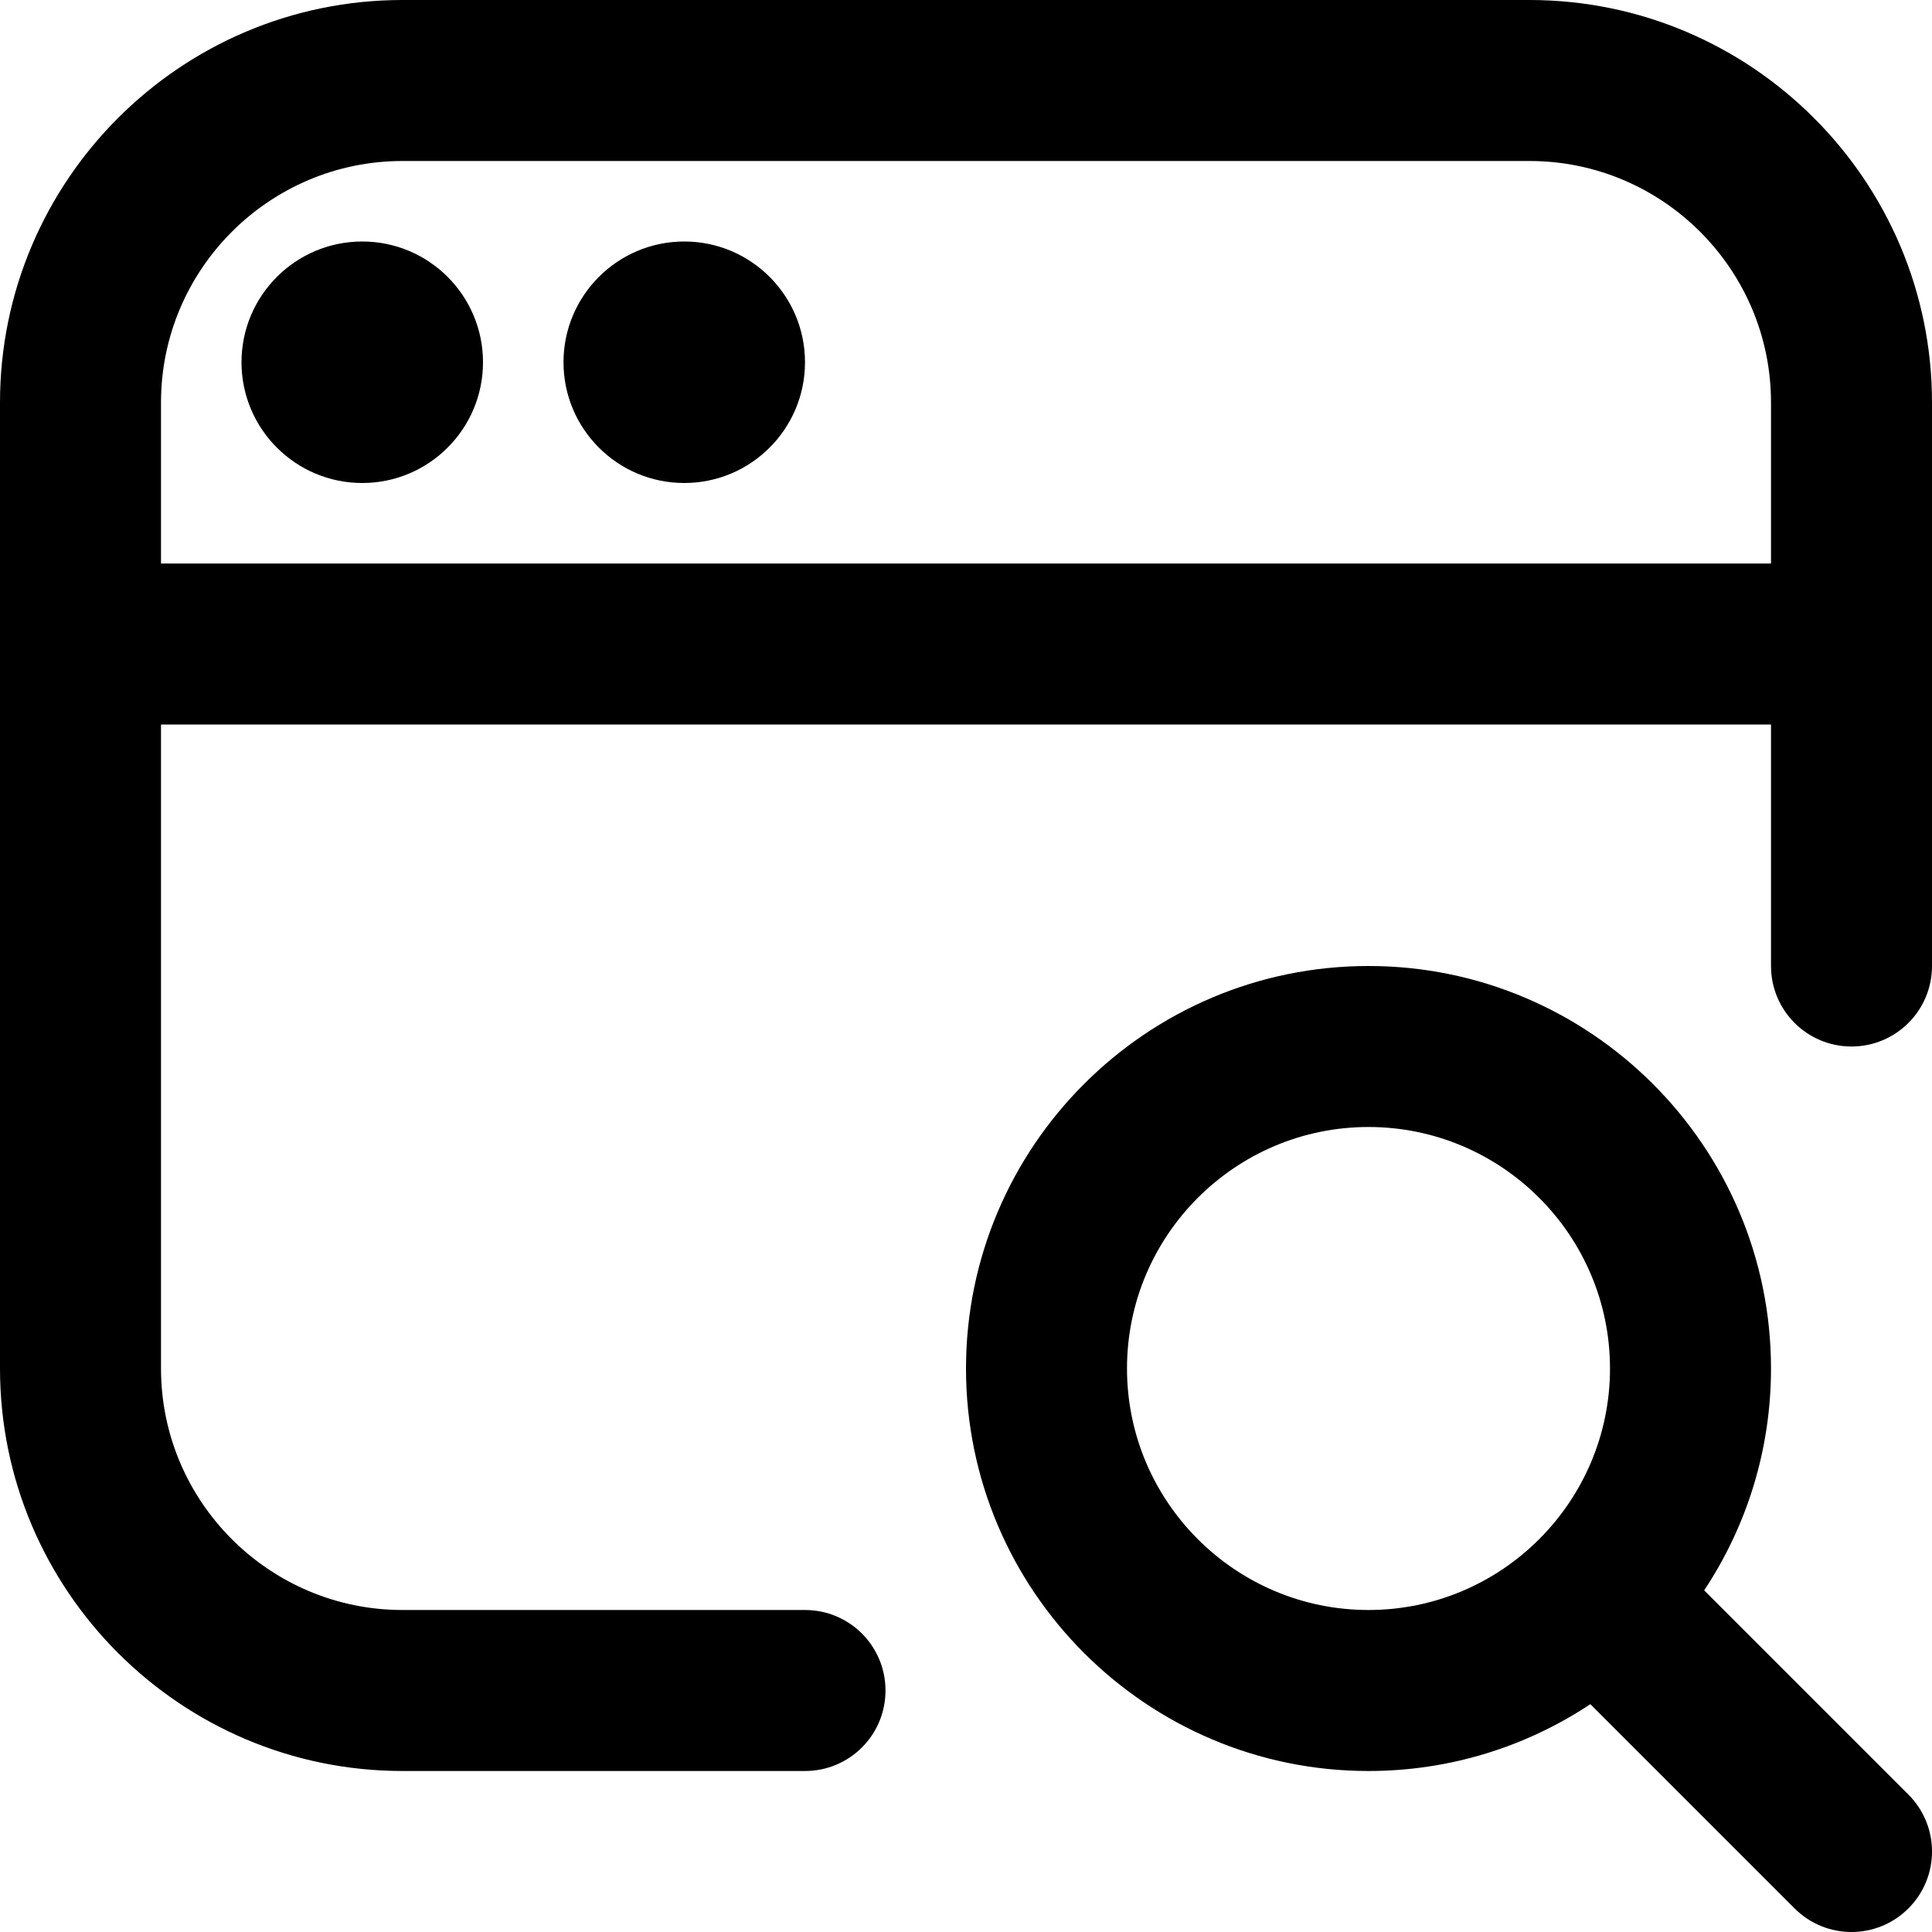
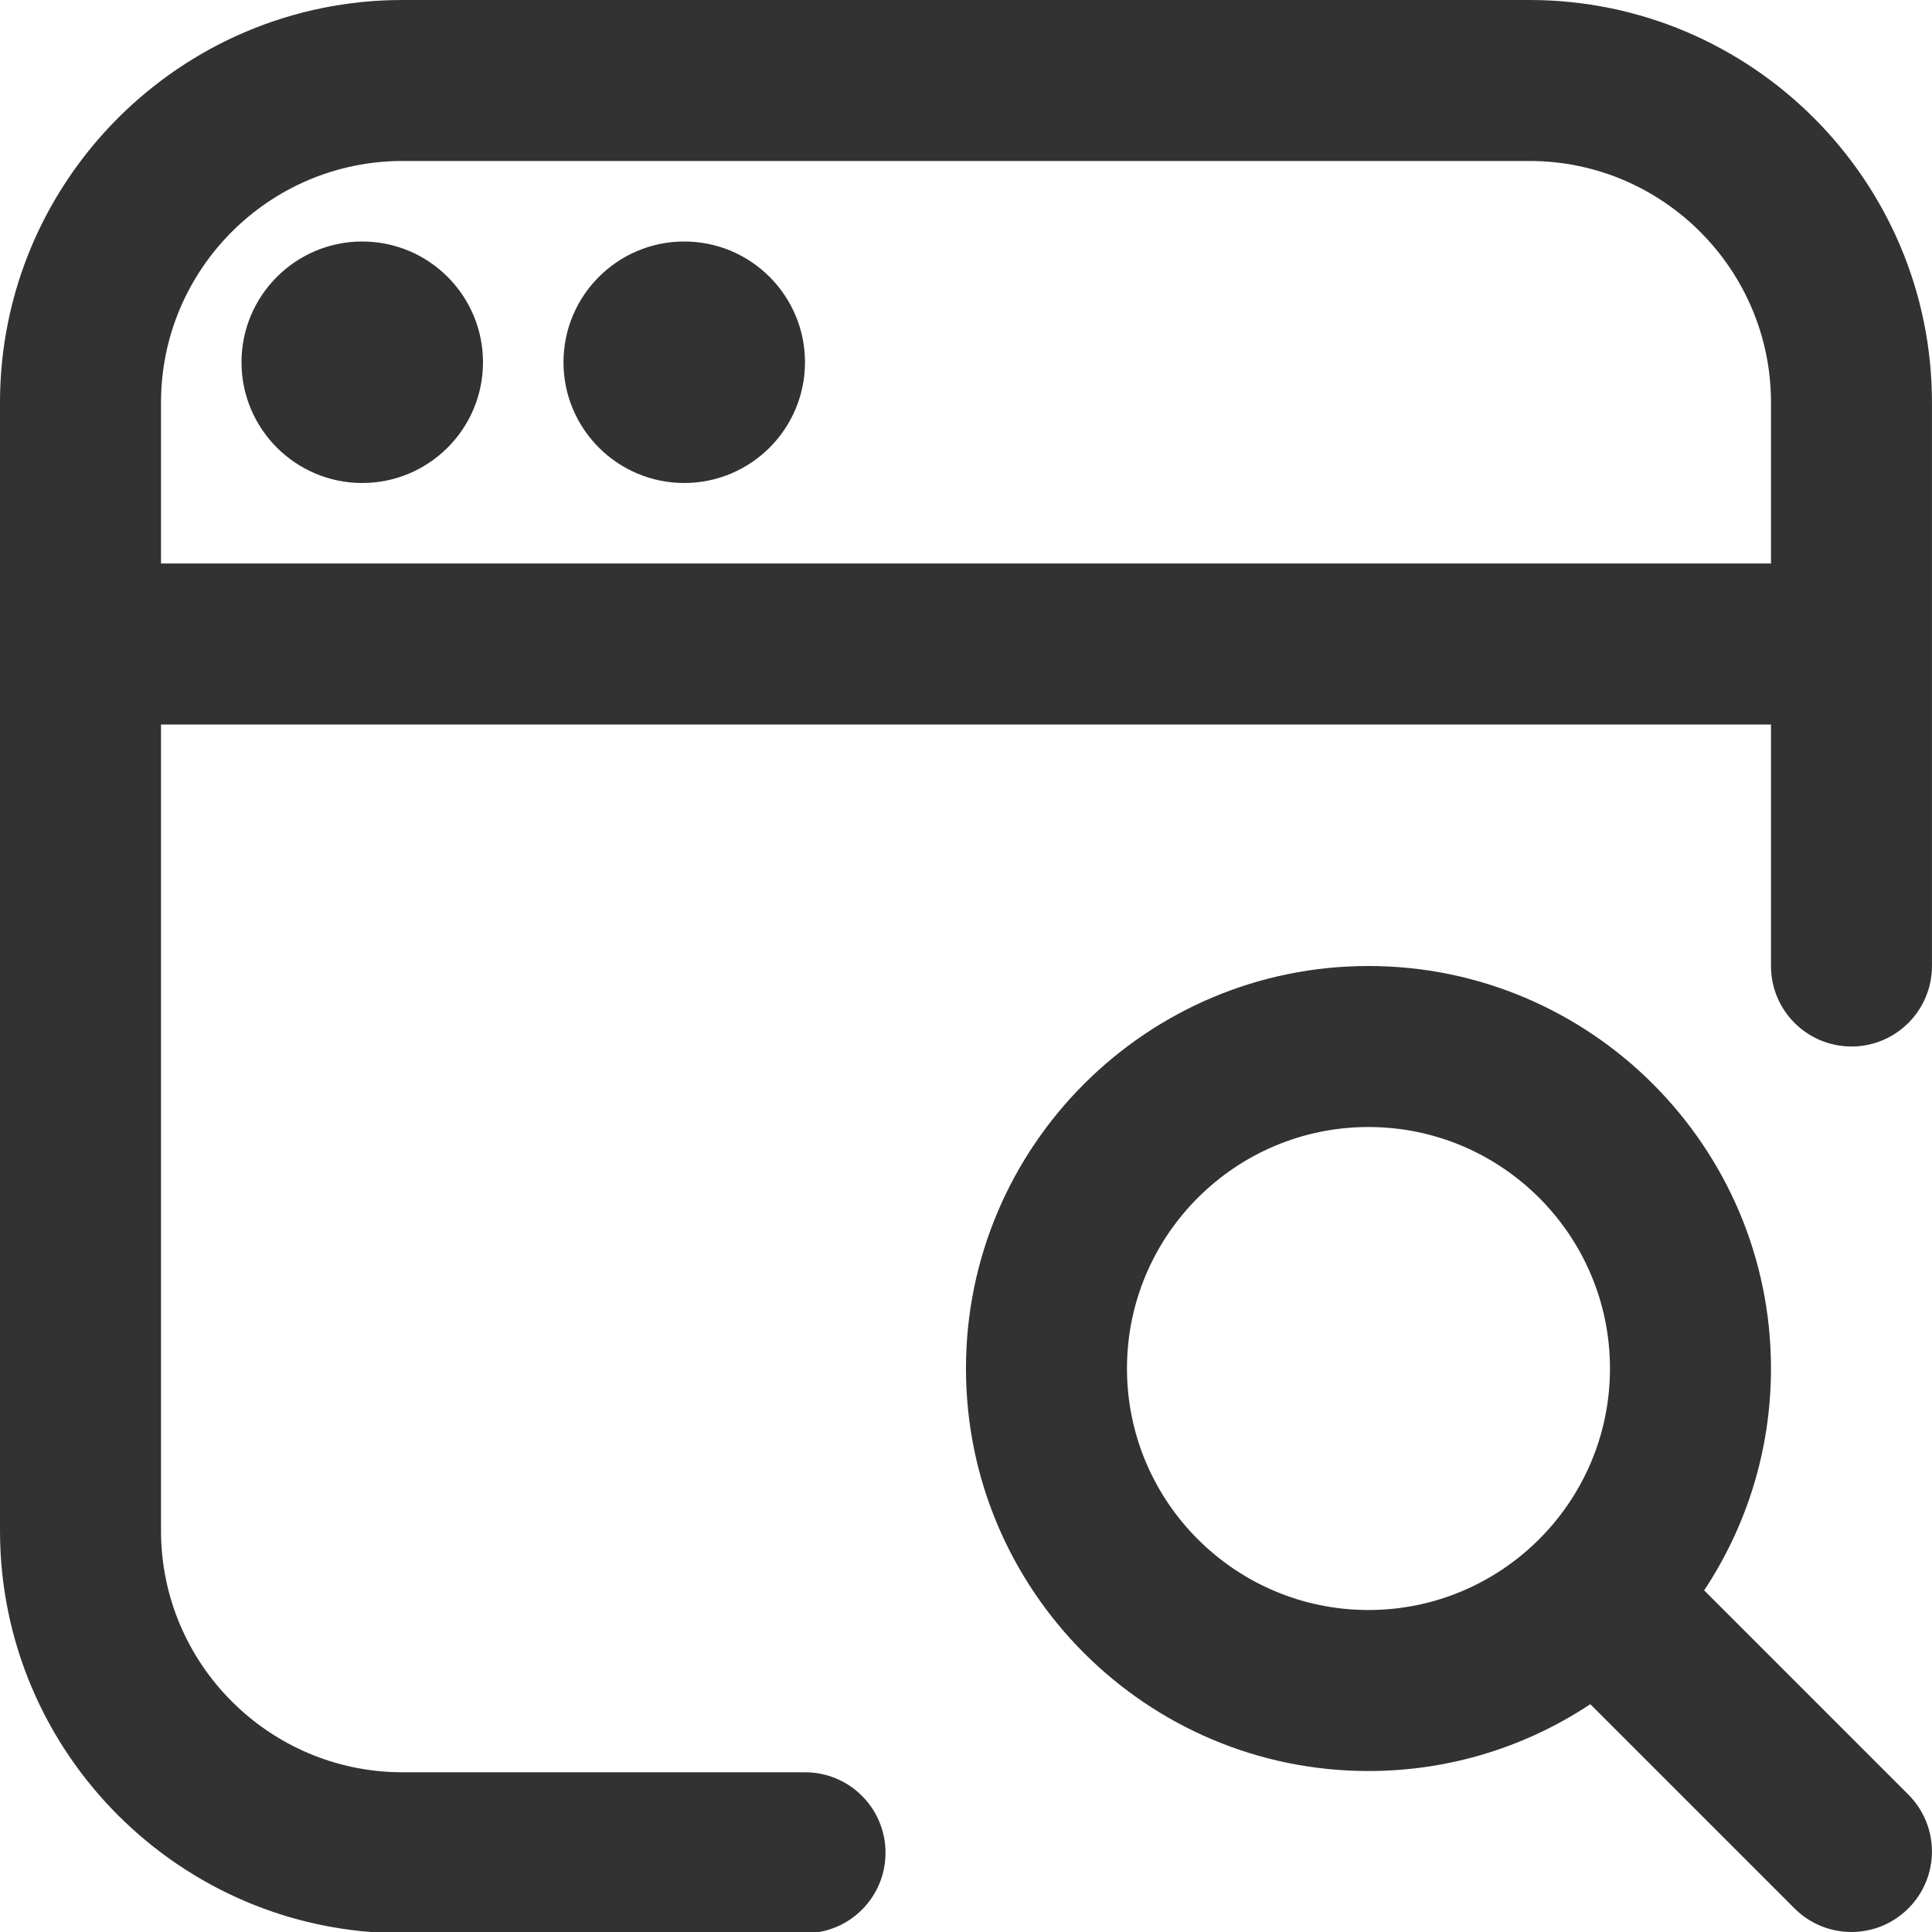
- <svg xmlns="http://www.w3.org/2000/svg" id="Layer_1" data-name="Layer 1" viewBox="0 0 24 24">
-   <path d="m21.17,19.756c.524-.791.83-1.738.83-2.756,0-2.757-2.243-5-5-5s-5,2.243-5,5,2.243,5,5,5c1.018,0,1.965-.306,2.756-.83l2.537,2.537c.195.195.451.293.707.293s.512-.098.707-.293c.391-.391.391-1.023,0-1.414l-2.537-2.537Zm-7.17-2.756c0-1.654,1.346-3,3-3s3,1.346,3,3-1.346,3-3,3-3-1.346-3-3ZM6,4.5c0,.828-.672,1.5-1.5,1.5s-1.5-.672-1.5-1.5.672-1.5,1.5-1.5,1.5.672,1.5,1.5Zm4,0c0,.828-.672,1.5-1.5,1.5s-1.5-.672-1.5-1.5.672-1.5,1.5-1.5,1.5.672,1.5,1.5ZM19,0H5C2.243,0,0,2.243,0,5v12c0,2.757,2.243,5,5,5h5c.553,0,1-.447,1-1s-.447-1-1-1h-5c-1.654,0-3-1.346-3-3v-8h20v3c0,.552.447,1,1,1s1-.448,1-1v-7c0-2.757-2.243-5-5-5ZM2,7v-2c0-1.654,1.346-3,3-3h14c1.654,0,3,1.346,3,3v2H2Z" />
+ <svg xmlns="http://www.w3.org/2000/svg" id="Layer_1" version="1.1" viewBox="0 0 512 512">
+   <defs>
+     <style>
+       .st0 {
+         fill: #323232;
+       }
+     </style>
+   </defs>
+   <path class="st0" d="M451.62,421.46c11.18-16.87,17.71-37.08,17.71-58.79,0-58.82-47.85-106.67-106.67-106.67s-106.67,47.85-106.67,106.67,47.85,106.67,106.67,106.67c21.72,0,41.92-6.53,58.79-17.71l54.12,54.12c4.16,4.16,9.62,6.25,15.08,6.25s10.92-2.09,15.08-6.25c8.34-8.34,8.34-21.82,0-30.17,0,0-54.12-54.12-54.12-54.12ZM298.66,362.67c0-35.29,28.71-64,64-64s64,28.71,64,64-28.71,64-64,64-64-28.71-64-64ZM128,96c0,17.66-14.34,32-32,32s-32-14.34-32-32,14.34-32,32-32,32,14.34,32,32ZM213.33,96c0,17.66-14.34,32-32,32s-32-14.34-32-32,14.34-32,32-32,32,14.34,32,32ZM405.33,0H106.67C47.85,0,0,47.85,0,106.67v299C0,464.48,47.85,512.33,106.67,512.33h106.67c11.8,0,21.33-9.54,21.33-21.33s-9.54-21.33-21.33-21.33h-106.67c-35.28,0-64-28.71-64-64v-213.67h426.66v64c0,11.78,9.54,21.33,21.33,21.33s21.33-9.56,21.33-21.33V106.67c0-58.82-47.85-106.67-106.67-106.67ZM42.67,149.33v-42.67c0-35.29,28.71-64,64-64h298.66c35.28,0,64,28.71,64,64v42.67H42.67Z" />
</svg>
